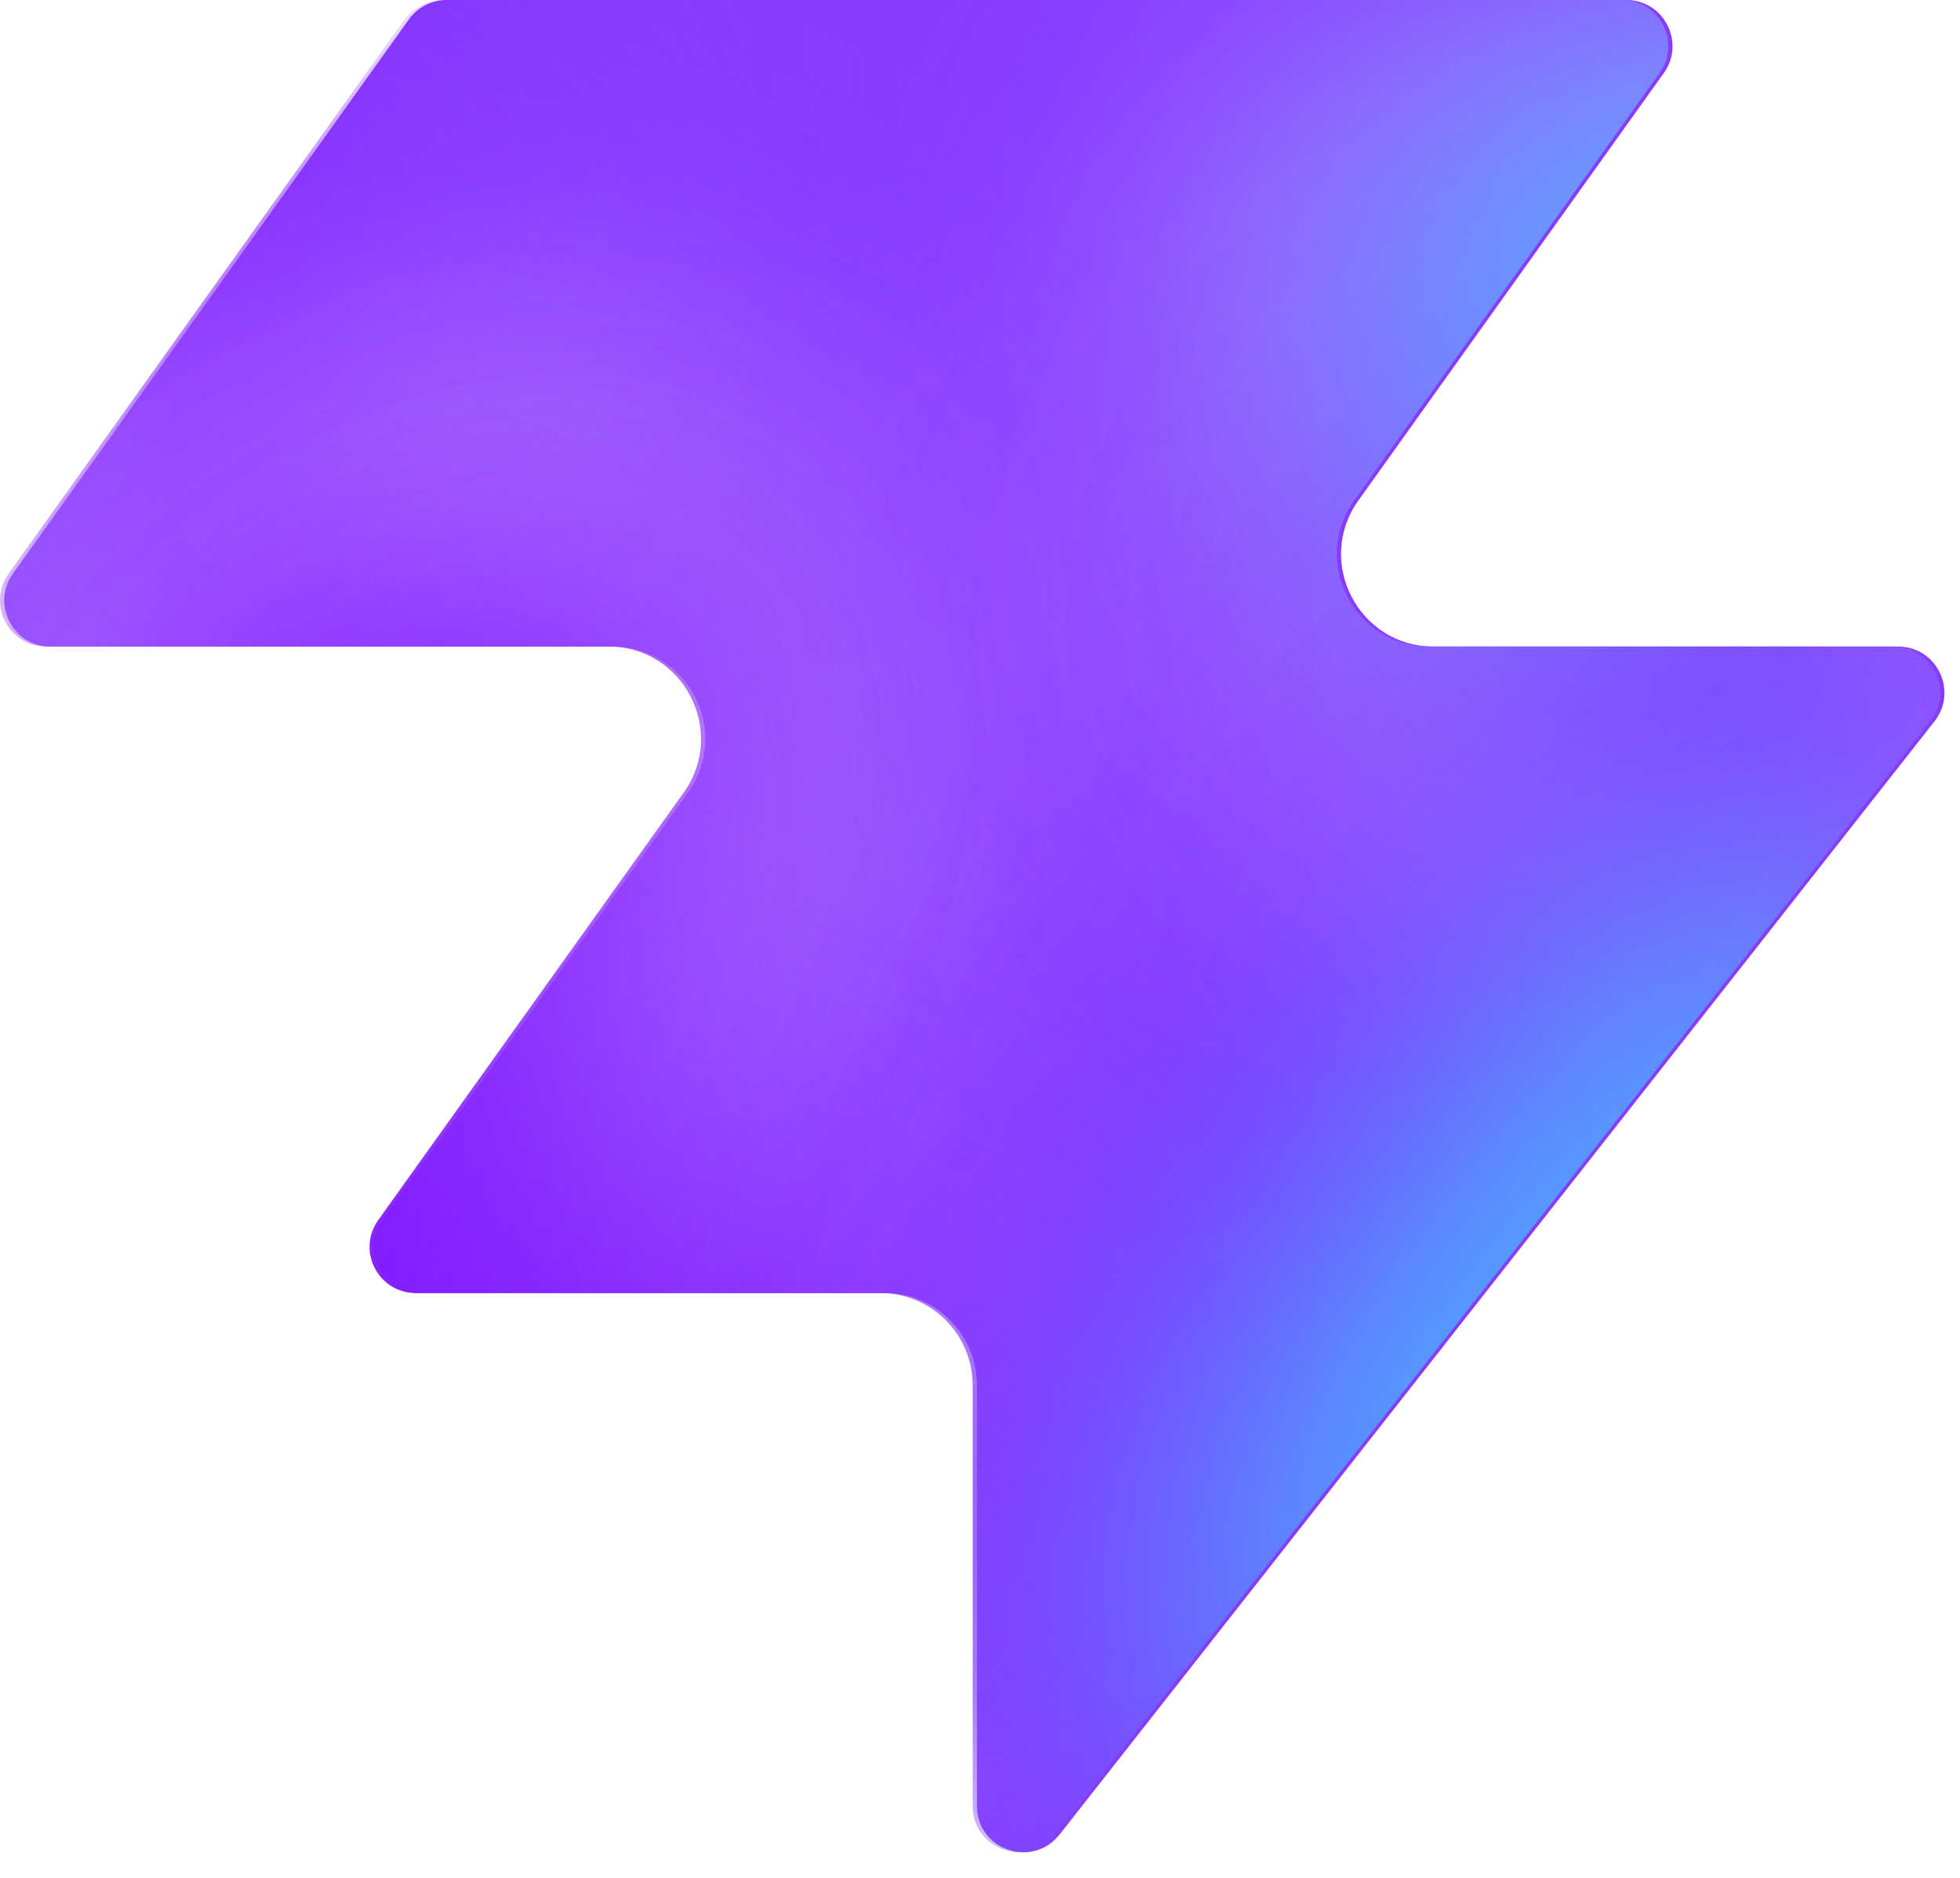
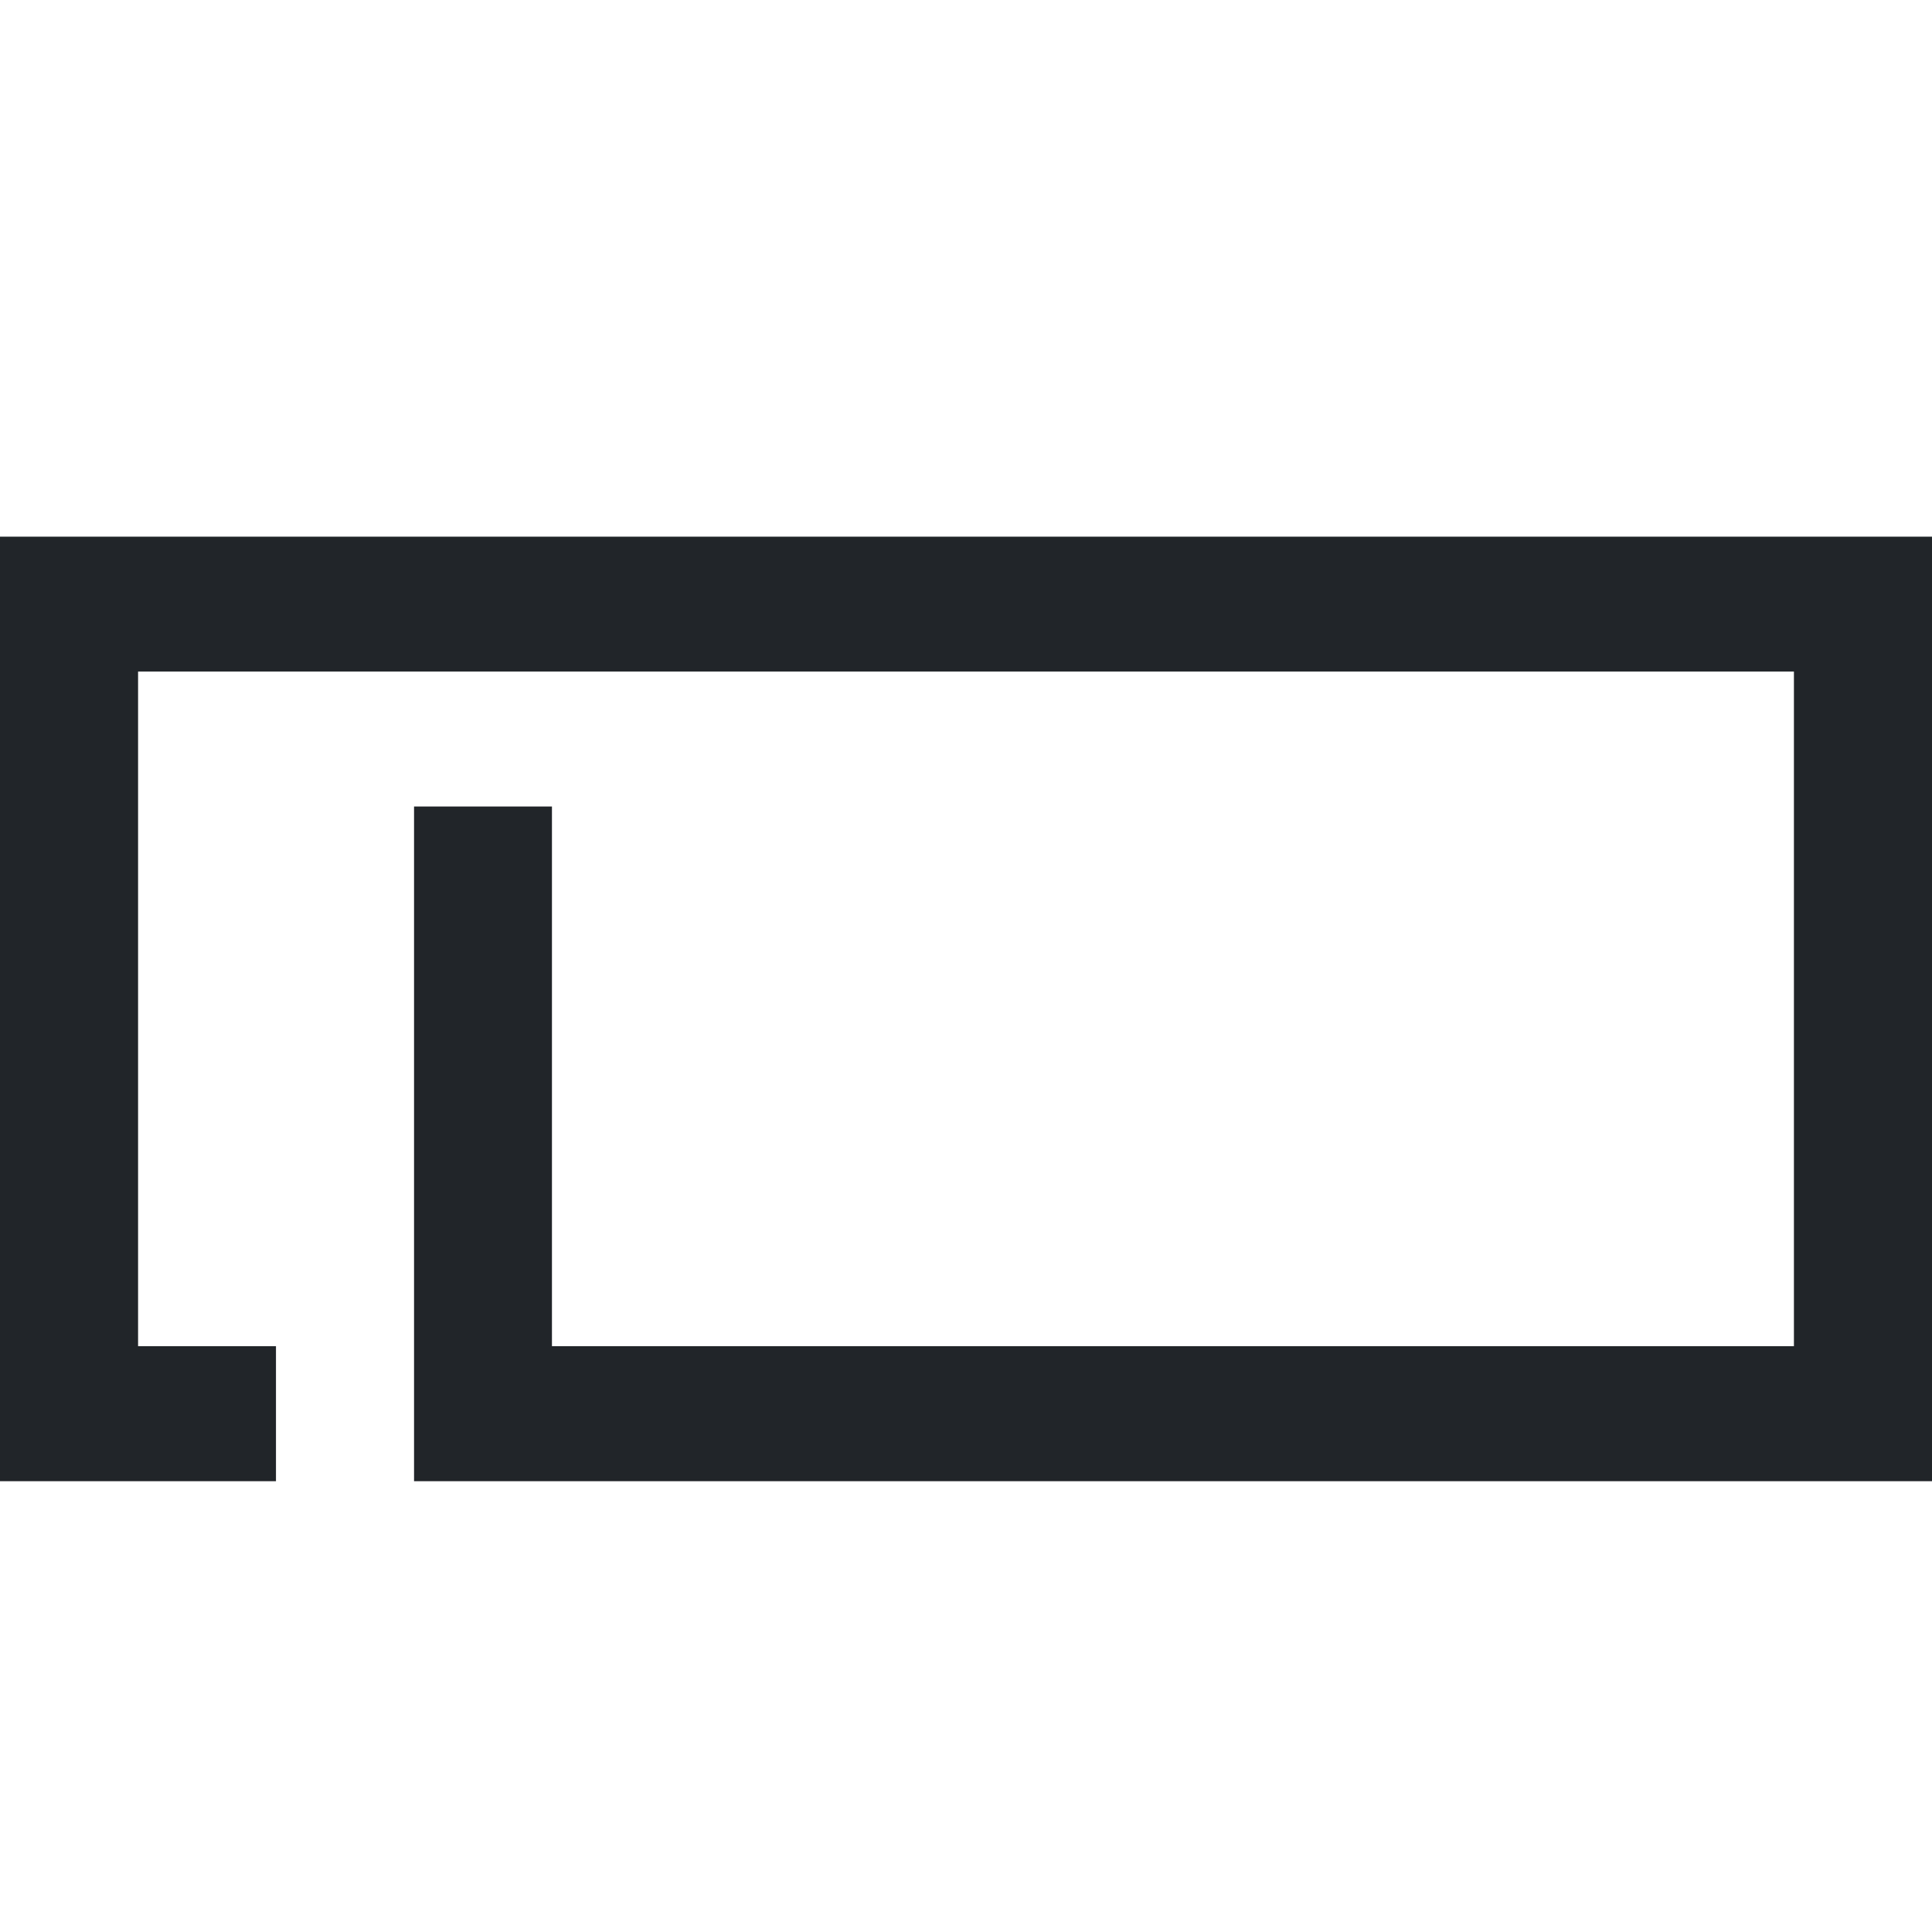
- <svg xmlns="http://www.w3.org/2000/svg" width="48" height="46" fill="none" viewBox="0 0 48 46">
-   <path fill="#863bff" d="M25.946 44.938c-.664.845-2.021.375-2.021-.698V33.937a2.26 2.26 0 0 0-2.262-2.262H10.287c-.92 0-1.456-1.04-.92-1.788l7.48-10.471c1.07-1.497 0-3.578-1.842-3.578H1.237c-.92 0-1.456-1.04-.92-1.788L10.013.474c.214-.297.556-.474.92-.474h28.894c.92 0 1.456 1.04.92 1.788l-7.48 10.471c-1.07 1.498 0 3.579 1.842 3.579h11.377c.943 0 1.473 1.088.89 1.83L25.947 44.94z" style="fill:#863bff;fill:color(display-p3 .525 .23 1);fill-opacity:1" />
-   <mask id="a" width="48" height="46" x="0" y="0" maskUnits="userSpaceOnUse" style="mask-type:alpha">
-     <path fill="#000" d="M25.842 44.938c-.664.844-2.021.375-2.021-.698V33.937a2.26 2.26 0 0 0-2.262-2.262H10.183c-.92 0-1.456-1.04-.92-1.788l7.48-10.471c1.07-1.498 0-3.579-1.842-3.579H1.133c-.92 0-1.456-1.04-.92-1.787L9.91.473c.214-.297.556-.474.92-.474h28.894c.92 0 1.456 1.04.92 1.788l-7.48 10.471c-1.07 1.498 0 3.578 1.842 3.578h11.377c.943 0 1.473 1.088.89 1.832L25.843 44.94z" style="fill:#000;fill-opacity:1" />
-   </mask>
-   <g mask="url(#a)">
-     <g filter="url(#b)">
-       <ellipse cx="5.508" cy="14.704" fill="#ede6ff" rx="5.508" ry="14.704" style="fill:#ede6ff;fill:color(display-p3 .927 .903 1);fill-opacity:1" transform="matrix(.00324 1 1 -.00324 -4.47 31.516)" />
-     </g>
-     <g filter="url(#c)">
-       <ellipse cx="10.399" cy="29.851" fill="#ede6ff" rx="10.399" ry="29.851" style="fill:#ede6ff;fill:color(display-p3 .927 .903 1);fill-opacity:1" transform="matrix(.00324 1 1 -.00324 -39.328 7.883)" />
-     </g>
-     <g filter="url(#d)">
-       <ellipse cx="5.508" cy="30.487" fill="#7e14ff" rx="5.508" ry="30.487" style="fill:#7e14ff;fill:color(display-p3 .492 .077 1);fill-opacity:1" transform="rotate(89.814 -25.913 -14.639)scale(1 -1)" />
-     </g>
-     <g filter="url(#e)">
-       <ellipse cx="5.508" cy="30.599" fill="#7e14ff" rx="5.508" ry="30.599" style="fill:#7e14ff;fill:color(display-p3 .492 .077 1);fill-opacity:1" transform="rotate(89.814 -32.644 -3.334)scale(1 -1)" />
-     </g>
-     <g filter="url(#f)">
-       <ellipse cx="5.508" cy="30.599" fill="#7e14ff" rx="5.508" ry="30.599" style="fill:#7e14ff;fill:color(display-p3 .492 .077 1);fill-opacity:1" transform="matrix(.00324 1 1 -.00324 -34.34 30.47)" />
-     </g>
-     <g filter="url(#g)">
-       <ellipse cx="14.072" cy="22.078" fill="#ede6ff" rx="14.072" ry="22.078" style="fill:#ede6ff;fill:color(display-p3 .927 .903 1);fill-opacity:1" transform="rotate(93.35 24.506 48.493)scale(-1 1)" />
-     </g>
-     <g filter="url(#h)">
-       <ellipse cx="3.47" cy="21.501" fill="#7e14ff" rx="3.47" ry="21.501" style="fill:#7e14ff;fill:color(display-p3 .492 .077 1);fill-opacity:1" transform="rotate(89.009 28.708 47.59)scale(-1 1)" />
-     </g>
-     <g filter="url(#i)">
-       <ellipse cx="3.47" cy="21.501" fill="#7e14ff" rx="3.47" ry="21.501" style="fill:#7e14ff;fill:color(display-p3 .492 .077 1);fill-opacity:1" transform="rotate(89.009 28.708 47.59)scale(-1 1)" />
-     </g>
-     <g filter="url(#j)">
-       <ellipse cx=".387" cy="8.972" fill="#7e14ff" rx="4.407" ry="29.108" style="fill:#7e14ff;fill:color(display-p3 .492 .077 1);fill-opacity:1" transform="rotate(39.51 .387 8.972)" />
-     </g>
-     <g filter="url(#k)">
-       <ellipse cx="47.523" cy="-6.092" fill="#7e14ff" rx="4.407" ry="29.108" style="fill:#7e14ff;fill:color(display-p3 .492 .077 1);fill-opacity:1" transform="rotate(37.892 47.523 -6.092)" />
-     </g>
-     <g filter="url(#l)">
-       <ellipse cx="41.412" cy="6.333" fill="#47bfff" rx="5.971" ry="9.665" style="fill:#47bfff;fill:color(display-p3 .28 .748 1);fill-opacity:1" transform="rotate(37.892 41.412 6.333)" />
-     </g>
-     <g filter="url(#m)">
-       <ellipse cx="-1.879" cy="38.332" fill="#7e14ff" rx="4.407" ry="29.108" style="fill:#7e14ff;fill:color(display-p3 .492 .077 1);fill-opacity:1" transform="rotate(37.892 -1.88 38.332)" />
-     </g>
-     <g filter="url(#n)">
-       <ellipse cx="-1.879" cy="38.332" fill="#7e14ff" rx="4.407" ry="29.108" style="fill:#7e14ff;fill:color(display-p3 .492 .077 1);fill-opacity:1" transform="rotate(37.892 -1.88 38.332)" />
-     </g>
-     <g filter="url(#o)">
-       <ellipse cx="35.651" cy="29.907" fill="#7e14ff" rx="4.407" ry="29.108" style="fill:#7e14ff;fill:color(display-p3 .492 .077 1);fill-opacity:1" transform="rotate(37.892 35.651 29.907)" />
-     </g>
-     <g filter="url(#p)">
-       <ellipse cx="38.418" cy="32.4" fill="#47bfff" rx="5.971" ry="15.297" style="fill:#47bfff;fill:color(display-p3 .28 .748 1);fill-opacity:1" transform="rotate(37.892 38.418 32.4)" />
-     </g>
-   </g>
-   <defs>
-     <filter id="b" width="60.045" height="41.654" x="-19.77" y="16.149" color-interpolation-filters="sRGB" filterUnits="userSpaceOnUse">
-       <feFlood flood-opacity="0" result="BackgroundImageFix" />
-       <feBlend in="SourceGraphic" in2="BackgroundImageFix" result="shape" />
-       <feGaussianBlur result="effect1_foregroundBlur_2002_17158" stdDeviation="7.659" />
-     </filter>
-     <filter id="c" width="90.34" height="51.437" x="-54.613" y="-7.533" color-interpolation-filters="sRGB" filterUnits="userSpaceOnUse">
-       <feFlood flood-opacity="0" result="BackgroundImageFix" />
-       <feBlend in="SourceGraphic" in2="BackgroundImageFix" result="shape" />
-       <feGaussianBlur result="effect1_foregroundBlur_2002_17158" stdDeviation="7.659" />
-     </filter>
-     <filter id="d" width="79.355" height="29.4" x="-49.64" y="2.03" color-interpolation-filters="sRGB" filterUnits="userSpaceOnUse">
-       <feFlood flood-opacity="0" result="BackgroundImageFix" />
-       <feBlend in="SourceGraphic" in2="BackgroundImageFix" result="shape" />
-       <feGaussianBlur result="effect1_foregroundBlur_2002_17158" stdDeviation="4.596" />
-     </filter>
-     <filter id="e" width="79.579" height="29.4" x="-45.045" y="20.029" color-interpolation-filters="sRGB" filterUnits="userSpaceOnUse">
-       <feFlood flood-opacity="0" result="BackgroundImageFix" />
-       <feBlend in="SourceGraphic" in2="BackgroundImageFix" result="shape" />
-       <feGaussianBlur result="effect1_foregroundBlur_2002_17158" stdDeviation="4.596" />
-     </filter>
-     <filter id="f" width="79.579" height="29.4" x="-43.513" y="21.178" color-interpolation-filters="sRGB" filterUnits="userSpaceOnUse">
-       <feFlood flood-opacity="0" result="BackgroundImageFix" />
-       <feBlend in="SourceGraphic" in2="BackgroundImageFix" result="shape" />
-       <feGaussianBlur result="effect1_foregroundBlur_2002_17158" stdDeviation="4.596" />
-     </filter>
-     <filter id="g" width="74.749" height="58.852" x="15.756" y="-17.901" color-interpolation-filters="sRGB" filterUnits="userSpaceOnUse">
-       <feFlood flood-opacity="0" result="BackgroundImageFix" />
-       <feBlend in="SourceGraphic" in2="BackgroundImageFix" result="shape" />
-       <feGaussianBlur result="effect1_foregroundBlur_2002_17158" stdDeviation="7.659" />
-     </filter>
-     <filter id="h" width="61.377" height="25.362" x="23.548" y="2.284" color-interpolation-filters="sRGB" filterUnits="userSpaceOnUse">
-       <feFlood flood-opacity="0" result="BackgroundImageFix" />
-       <feBlend in="SourceGraphic" in2="BackgroundImageFix" result="shape" />
-       <feGaussianBlur result="effect1_foregroundBlur_2002_17158" stdDeviation="4.596" />
-     </filter>
-     <filter id="i" width="61.377" height="25.362" x="23.548" y="2.284" color-interpolation-filters="sRGB" filterUnits="userSpaceOnUse">
-       <feFlood flood-opacity="0" result="BackgroundImageFix" />
-       <feBlend in="SourceGraphic" in2="BackgroundImageFix" result="shape" />
-       <feGaussianBlur result="effect1_foregroundBlur_2002_17158" stdDeviation="4.596" />
-     </filter>
-     <filter id="j" width="56.045" height="63.649" x="-27.636" y="-22.853" color-interpolation-filters="sRGB" filterUnits="userSpaceOnUse">
-       <feFlood flood-opacity="0" result="BackgroundImageFix" />
-       <feBlend in="SourceGraphic" in2="BackgroundImageFix" result="shape" />
-       <feGaussianBlur result="effect1_foregroundBlur_2002_17158" stdDeviation="4.596" />
-     </filter>
-     <filter id="k" width="54.814" height="64.646" x="20.116" y="-38.415" color-interpolation-filters="sRGB" filterUnits="userSpaceOnUse">
-       <feFlood flood-opacity="0" result="BackgroundImageFix" />
-       <feBlend in="SourceGraphic" in2="BackgroundImageFix" result="shape" />
-       <feGaussianBlur result="effect1_foregroundBlur_2002_17158" stdDeviation="4.596" />
-     </filter>
-     <filter id="l" width="33.541" height="35.313" x="24.641" y="-11.323" color-interpolation-filters="sRGB" filterUnits="userSpaceOnUse">
-       <feFlood flood-opacity="0" result="BackgroundImageFix" />
-       <feBlend in="SourceGraphic" in2="BackgroundImageFix" result="shape" />
-       <feGaussianBlur result="effect1_foregroundBlur_2002_17158" stdDeviation="4.596" />
-     </filter>
-     <filter id="m" width="54.814" height="64.646" x="-29.286" y="6.009" color-interpolation-filters="sRGB" filterUnits="userSpaceOnUse">
-       <feFlood flood-opacity="0" result="BackgroundImageFix" />
-       <feBlend in="SourceGraphic" in2="BackgroundImageFix" result="shape" />
-       <feGaussianBlur result="effect1_foregroundBlur_2002_17158" stdDeviation="4.596" />
-     </filter>
-     <filter id="n" width="54.814" height="64.646" x="-29.286" y="6.009" color-interpolation-filters="sRGB" filterUnits="userSpaceOnUse">
-       <feFlood flood-opacity="0" result="BackgroundImageFix" />
-       <feBlend in="SourceGraphic" in2="BackgroundImageFix" result="shape" />
-       <feGaussianBlur result="effect1_foregroundBlur_2002_17158" stdDeviation="4.596" />
-     </filter>
-     <filter id="o" width="54.814" height="64.646" x="8.244" y="-2.416" color-interpolation-filters="sRGB" filterUnits="userSpaceOnUse">
-       <feFlood flood-opacity="0" result="BackgroundImageFix" />
-       <feBlend in="SourceGraphic" in2="BackgroundImageFix" result="shape" />
-       <feGaussianBlur result="effect1_foregroundBlur_2002_17158" stdDeviation="4.596" />
-     </filter>
-     <filter id="p" width="39.409" height="43.623" x="18.713" y="10.588" color-interpolation-filters="sRGB" filterUnits="userSpaceOnUse">
-       <feFlood flood-opacity="0" result="BackgroundImageFix" />
-       <feBlend in="SourceGraphic" in2="BackgroundImageFix" result="shape" />
-       <feGaussianBlur result="effect1_foregroundBlur_2002_17158" stdDeviation="4.596" />
-     </filter>
-   </defs>
+ <svg xmlns="http://www.w3.org/2000/svg" width="32" height="32" viewBox="0 0 45 24" fill="none">
+   <path d="M45 2V24H9.644V8.285H12.856V20.855H41.784V5.141H3.216V20.855H6.428V24H0V2H45Z" fill="#212529" />
</svg>
